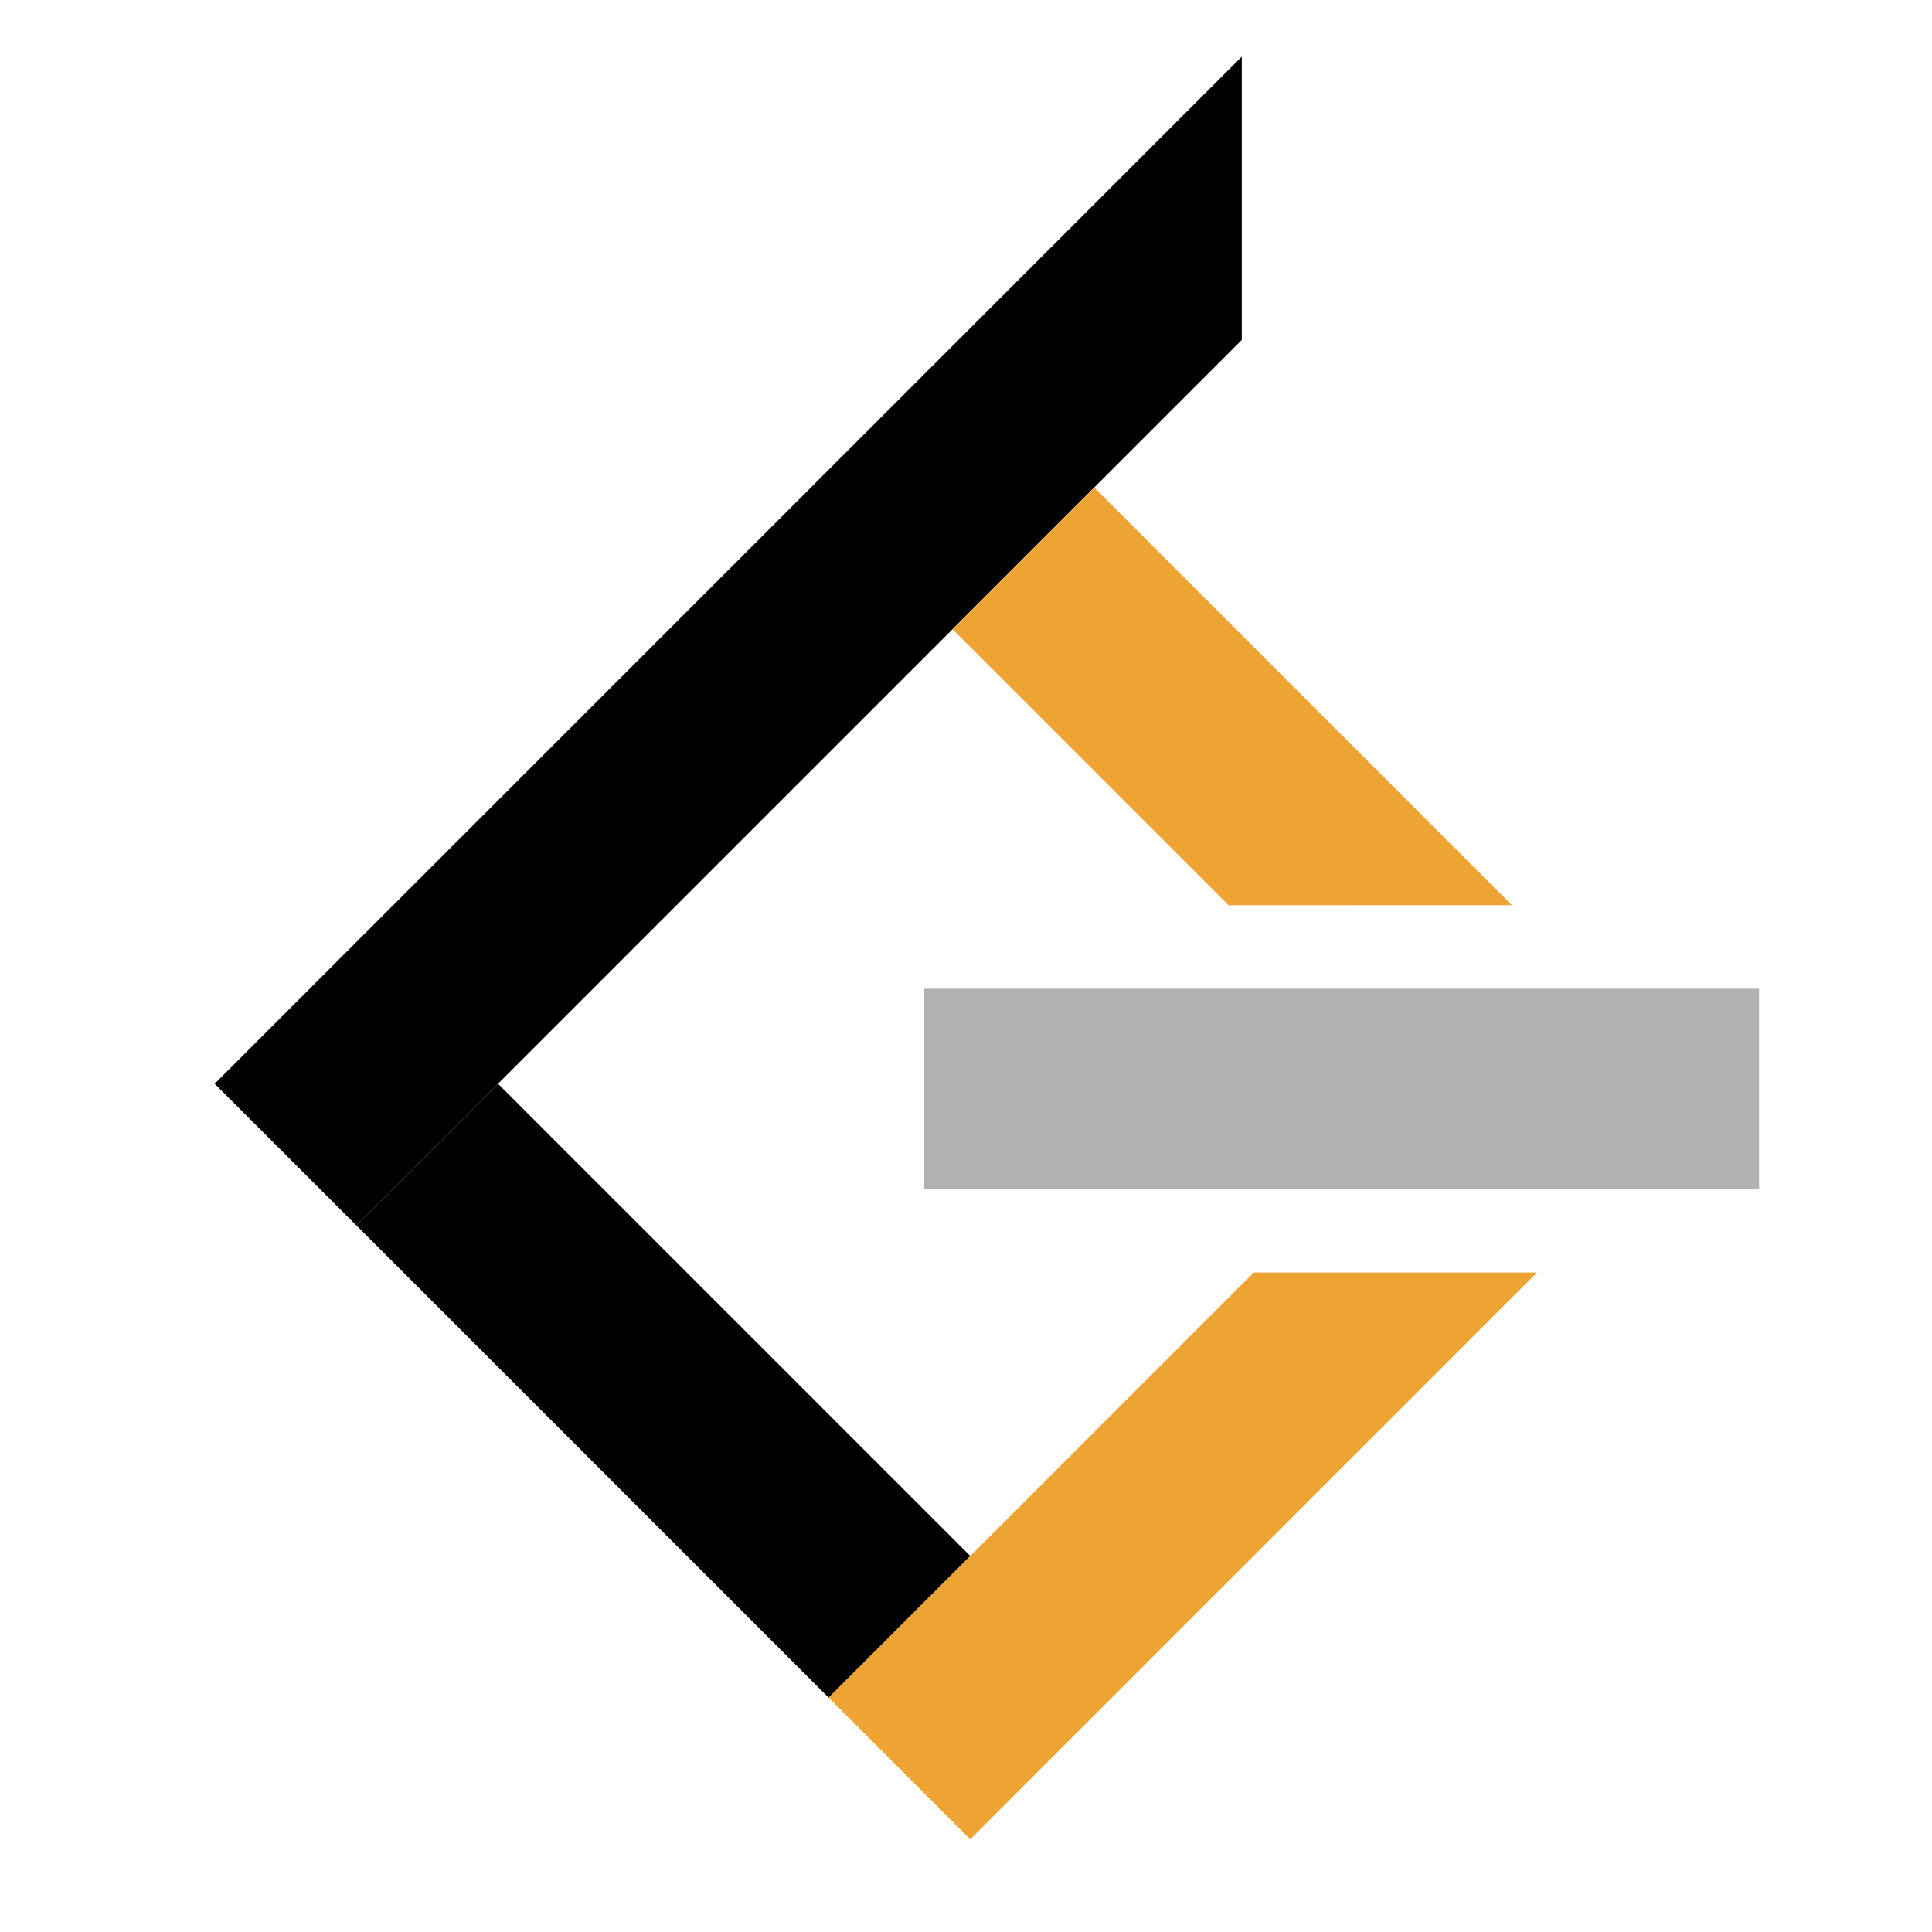
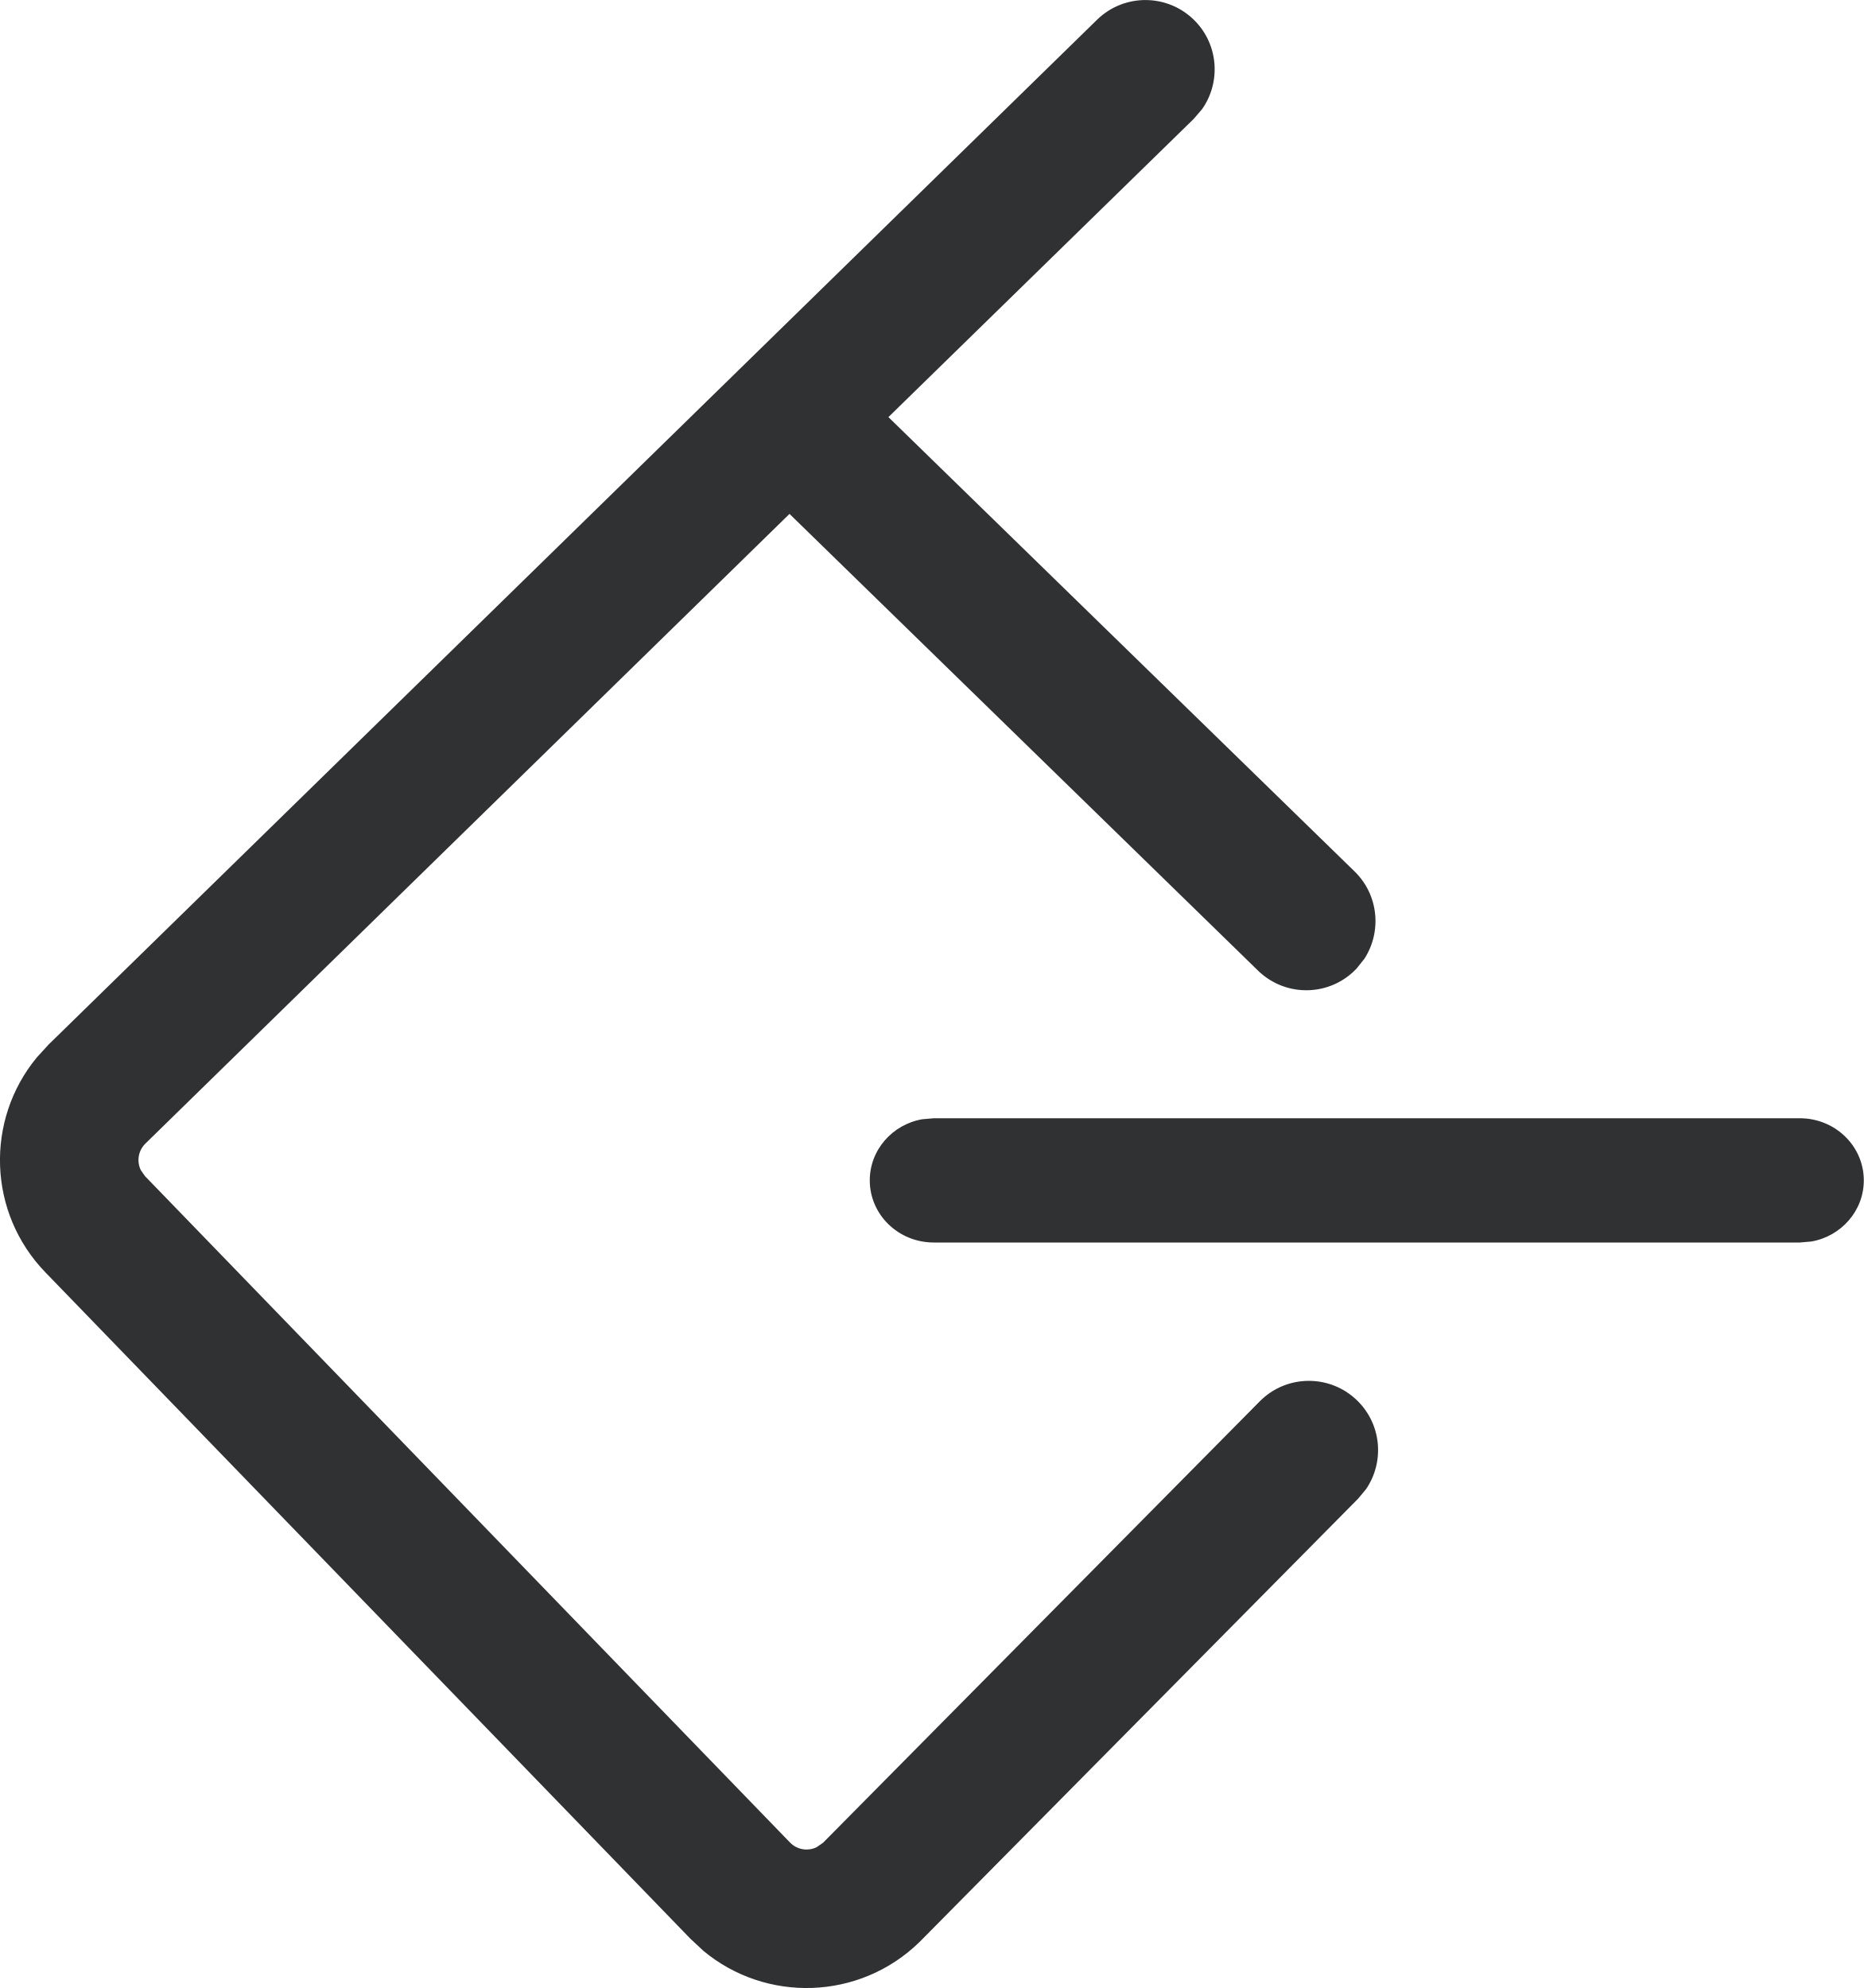
- <svg xmlns="http://www.w3.org/2000/svg" width="36px" height="36px" viewBox="0 0 36 36" version="1.1">
-   <g id="LeetCode_36" stroke="none" stroke-width="1" fill="none" fill-rule="evenodd">
-     <g id="Group-2" transform="translate(3, 1)">
-       <rect id="Rectangle" fill="#B4B2B1" x="14.222" y="17.422" width="15.556" height="3.733" />
-       <g id="Group-7" transform="translate(17.3106, 17.02528) rotate(45) translate(-17.3106, -17.02528) translate(7.310596, 3.025282)">
-         <polygon id="Rectangle" fill="#000000" points="0 -2.84217094e-14 3.733 3.733 3.733 27.067 0 27.067" />
-         <path d="M14.739,7.622 L11.006,11.356 L3.733,11.356 L3.733,7.622 L14.739,7.622 Z M19.911,12.13 L19.911,27.067 L16.178,27.067 L16.178,15.863 L19.911,12.13 Z" id="Combined-Shape" fill="#EDA433" />
-         <rect id="Rectangle" fill="#000000" x="3.733" y="23.333" width="12.444" height="3.733" />
-       </g>
+ <svg xmlns="http://www.w3.org/2000/svg" width="15px" height="16px" viewBox="0 0 15 16" version="1.1">
+   <g id="Page-1" stroke="none" stroke-width="1" fill="none" fill-rule="evenodd">
+     <g id="Artboard" transform="translate(-439, -612)" fill="#303133" fill-rule="nonzero">
+       <path d="M448.617,612.168 C448.808,612.363 448.826,612.664 448.674,612.879 L448.608,612.956 L446.15,615.357 L449.895,619.007 C450.094,619.195 450.124,619.494 449.981,619.716 L449.918,619.795 C449.707,620.019 449.355,620.029 449.131,619.818 L449.131,619.818 L445.354,616.136 L440.17,621.204 C440.112,621.261 440.099,621.347 440.133,621.417 L440.167,621.466 L445.358,626.829 C445.415,626.888 445.502,626.901 445.572,626.867 L445.621,626.833 L445.624,626.831 L449.138,623.279 C449.354,623.06 449.707,623.058 449.926,623.275 C450.12,623.467 450.143,623.767 449.994,623.985 L449.93,624.062 L446.416,627.614 L446.396,627.634 C445.914,628.1 445.165,628.12 444.661,627.701 L444.557,627.604 L439.366,622.241 C438.901,621.761 438.88,621.015 439.296,620.511 L439.391,620.407 L447.829,612.159 C448.049,611.944 448.402,611.948 448.617,612.168 Z M446.515,621 L453.485,621 C453.77,621 454,621.224 454,621.5 C454,621.745 453.818,621.95 453.578,621.992 L453.485,622 L446.515,622 C446.23,622 446,621.776 446,621.5 C446,621.255 446.182,621.05 446.422,621.008 L446.515,621 L453.485,621 Z" id="Combined-Shape" />
    </g>
  </g>
</svg>
